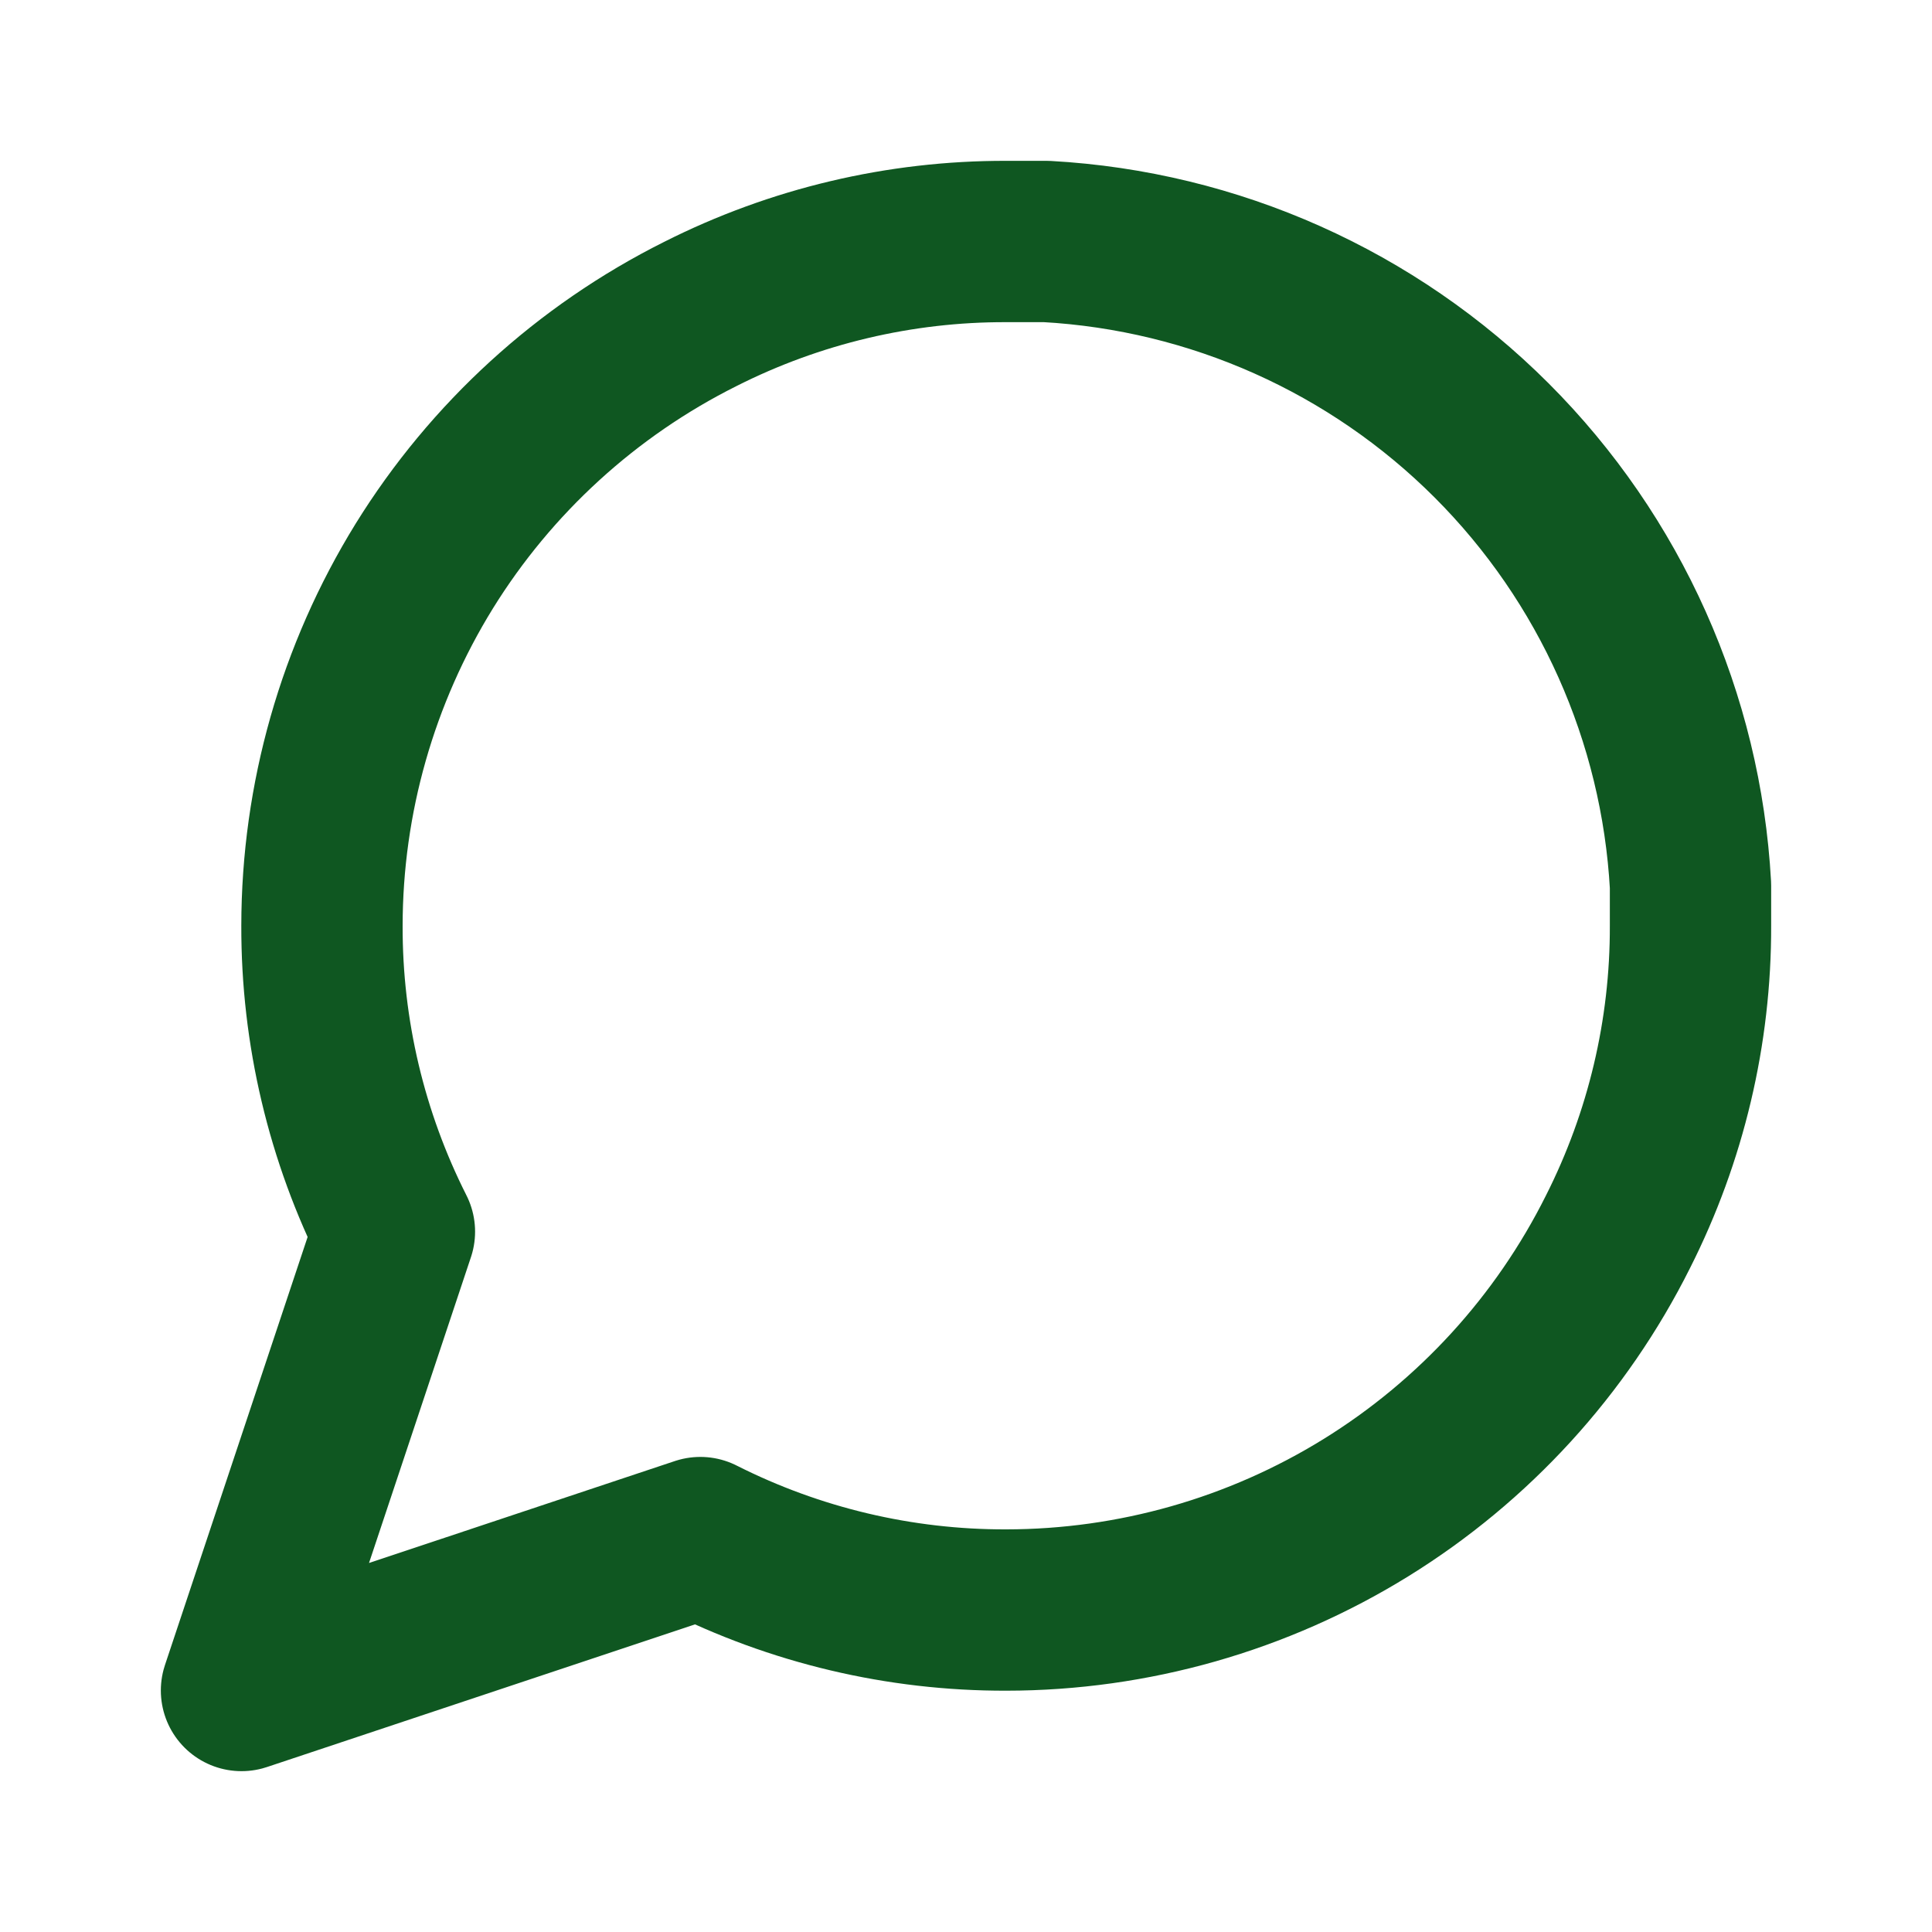
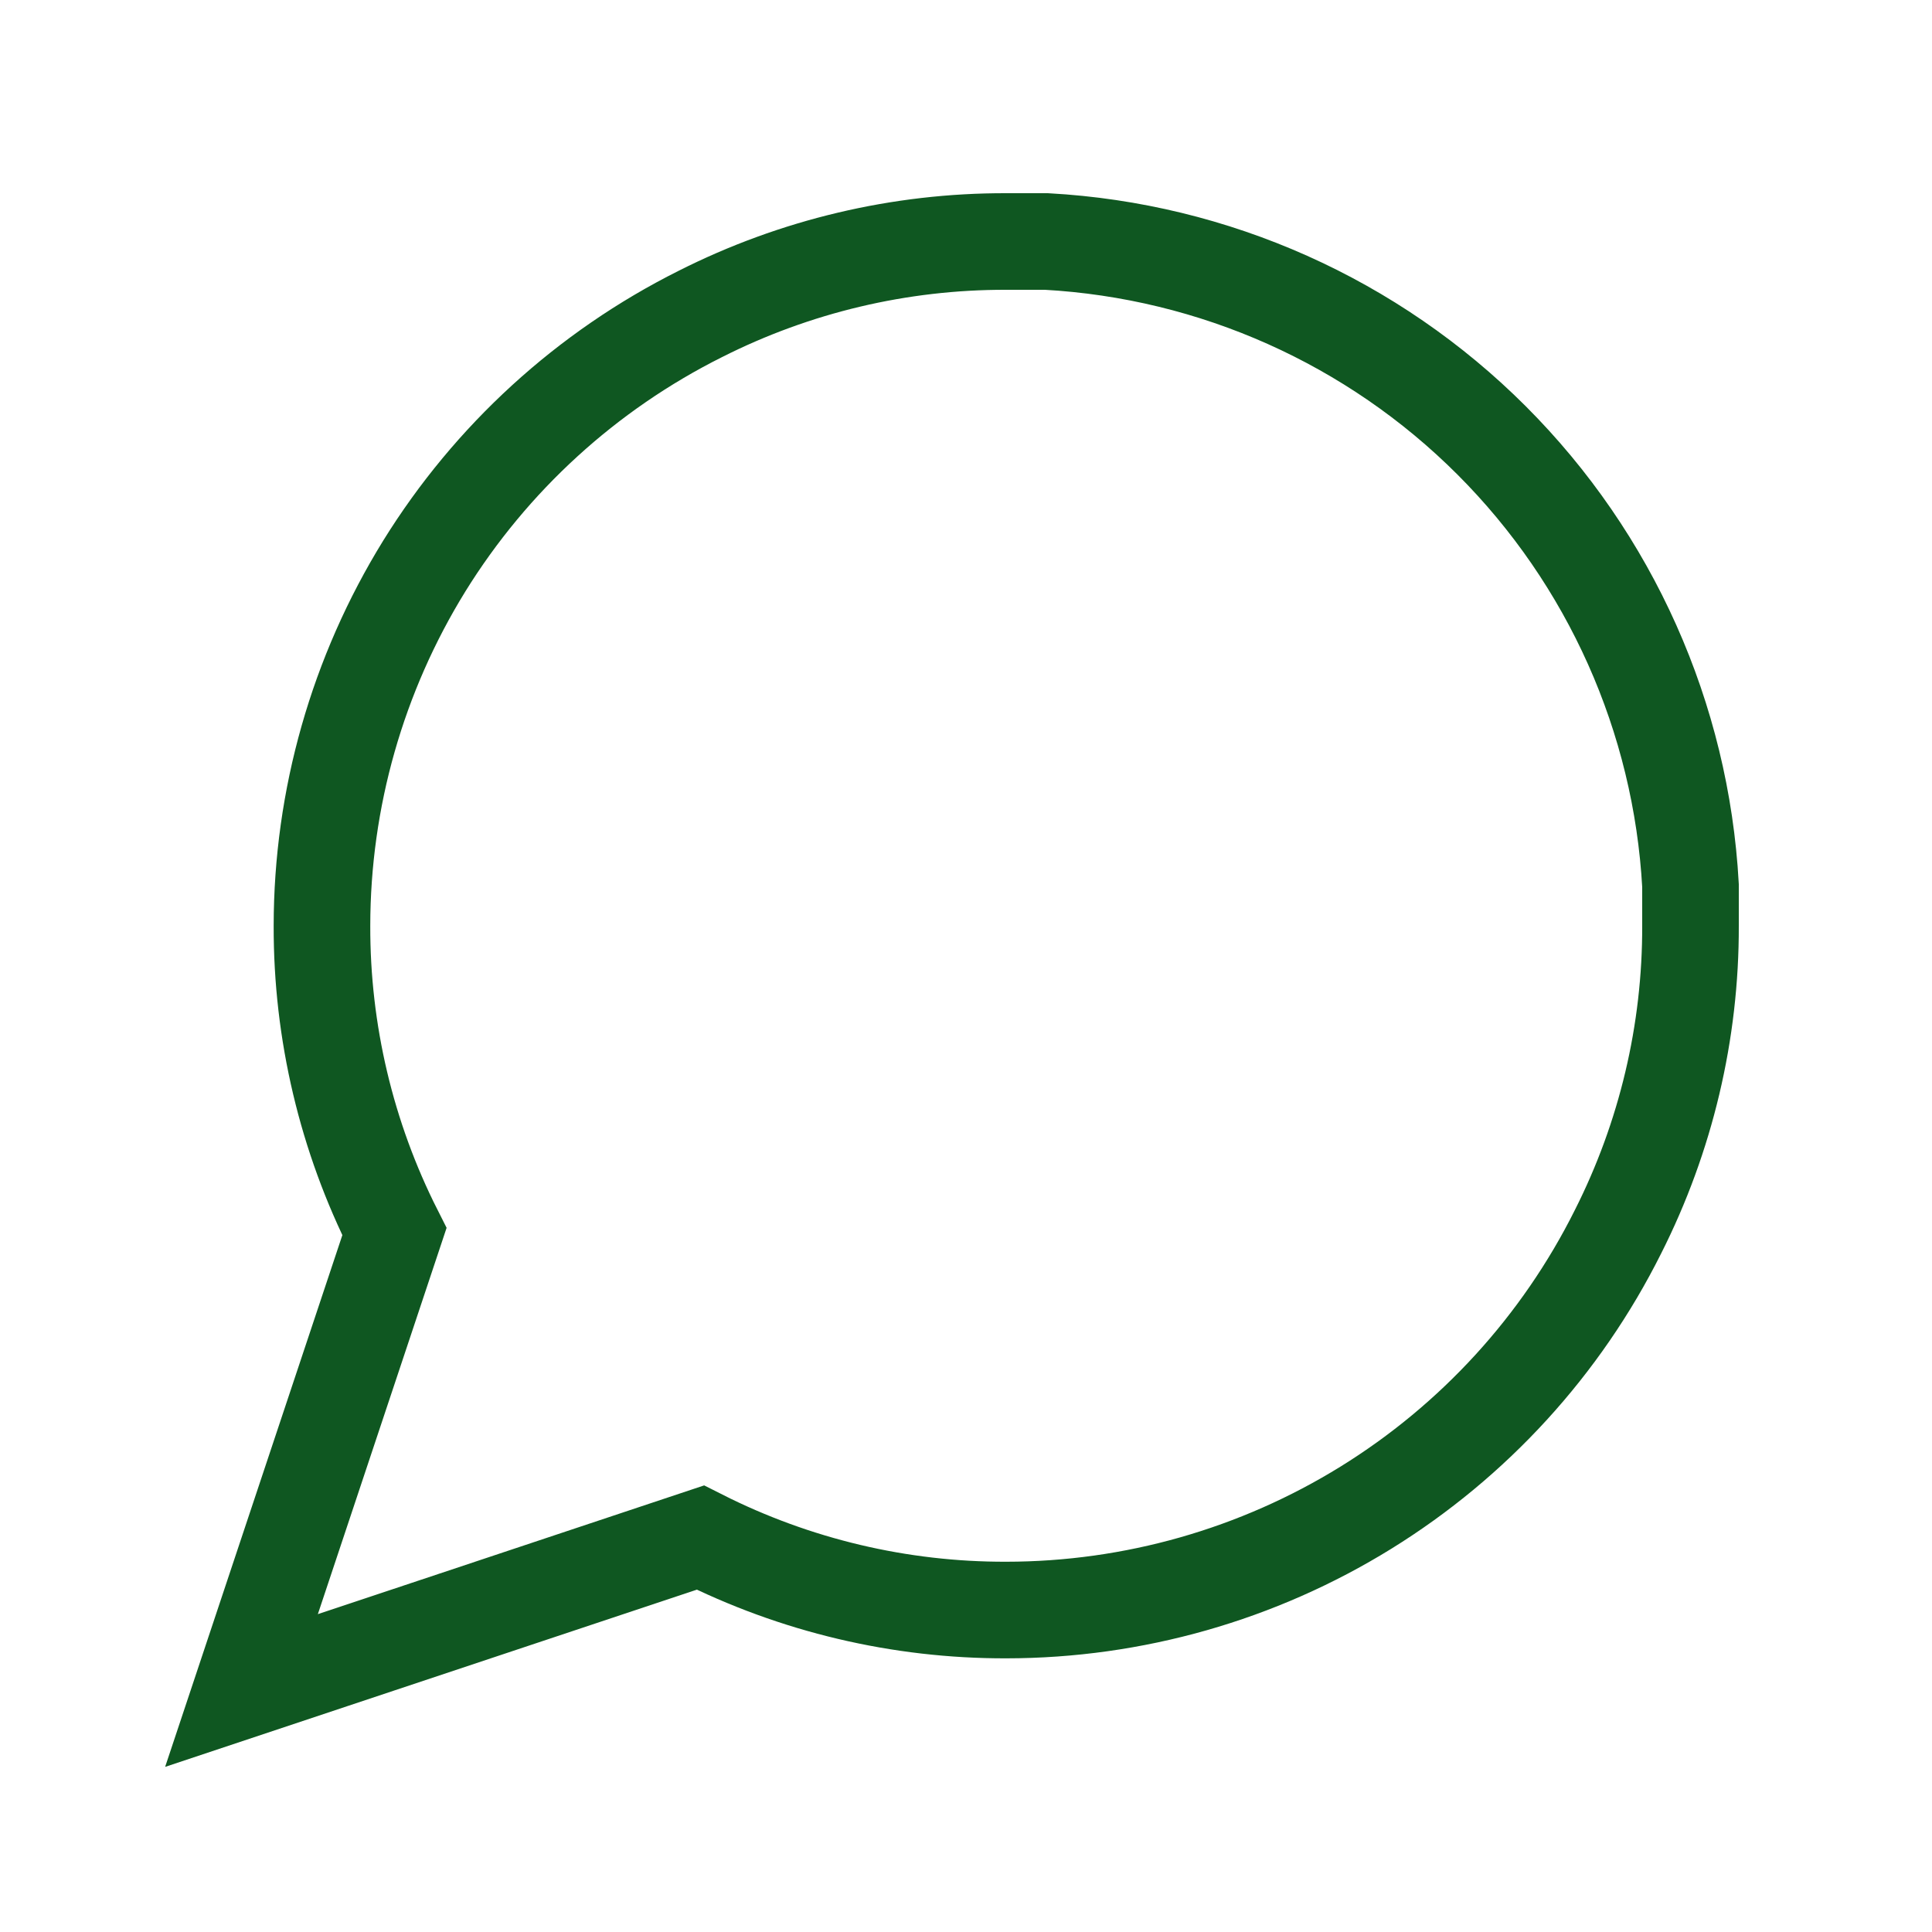
<svg xmlns="http://www.w3.org/2000/svg" width="20" height="20" viewBox="0 0 20 20" fill="none">
  <g id="message-circle">
-     <path id="Icon" d="M17.5 9.583C17.503 10.683 17.246 11.768 16.75 12.75C16.162 13.927 15.258 14.916 14.139 15.608C13.021 16.299 11.732 16.666 10.417 16.667C9.317 16.67 8.232 16.413 7.25 15.917L2.5 17.5L4.083 12.75C3.587 11.768 3.33 10.683 3.333 9.583C3.334 8.268 3.701 6.979 4.392 5.86C5.084 4.742 6.074 3.838 7.25 3.25C8.232 2.754 9.317 2.497 10.417 2.5H10.833C12.57 2.596 14.211 3.329 15.441 4.559C16.671 5.789 17.404 7.43 17.5 9.167V9.583Z" stroke="#0F5721" stroke-width="1.67" stroke-linecap="round" stroke-linejoin="round" />
+     <path id="Icon" d="M17.5 9.583C17.503 10.683 17.246 11.768 16.75 12.75C16.162 13.927 15.258 14.916 14.139 15.608C13.021 16.299 11.732 16.666 10.417 16.667C9.317 16.67 8.232 16.413 7.25 15.917L2.5 17.5L4.083 12.75C3.587 11.768 3.33 10.683 3.333 9.583C3.334 8.268 3.701 6.979 4.392 5.86C5.084 4.742 6.074 3.838 7.25 3.25C8.232 2.754 9.317 2.497 10.417 2.5H10.833C12.57 2.596 14.211 3.329 15.441 4.559C16.671 5.789 17.404 7.43 17.5 9.167V9.583Z" stroke="#0F5721" strokeWidth="1.67" strokeLinecap="round" strokeLinejoin="round" />
  </g>
</svg>
